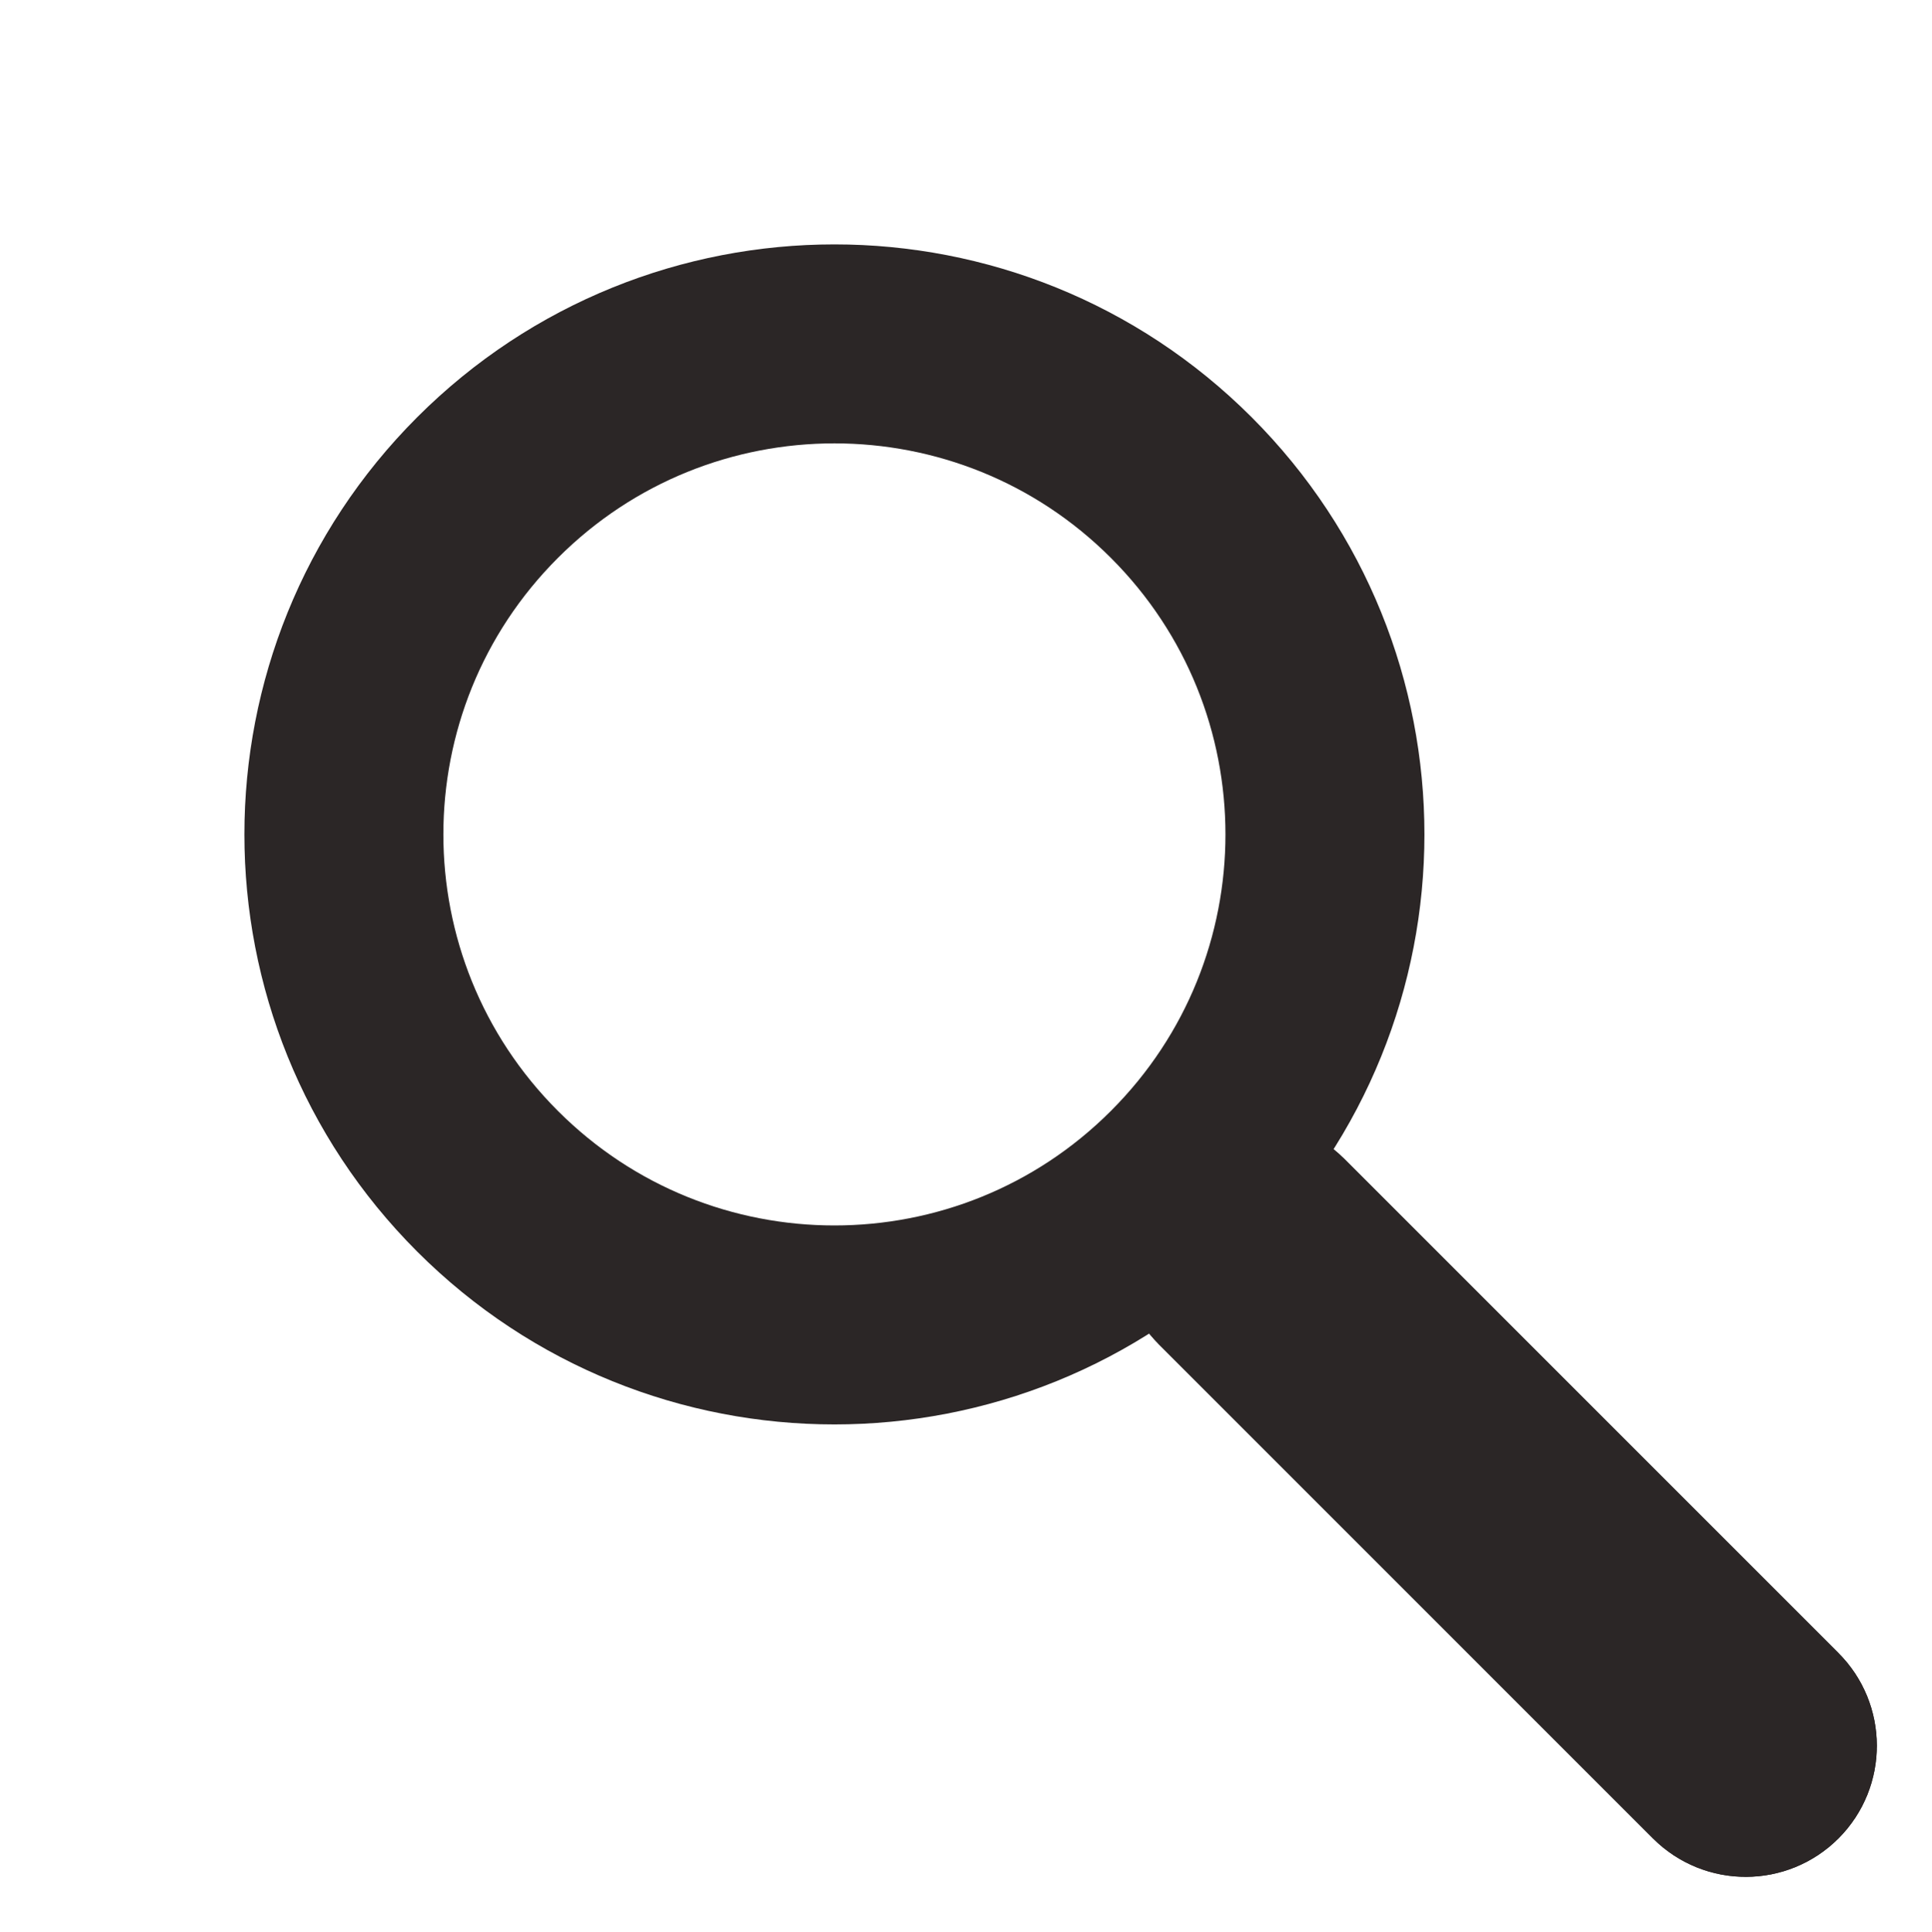
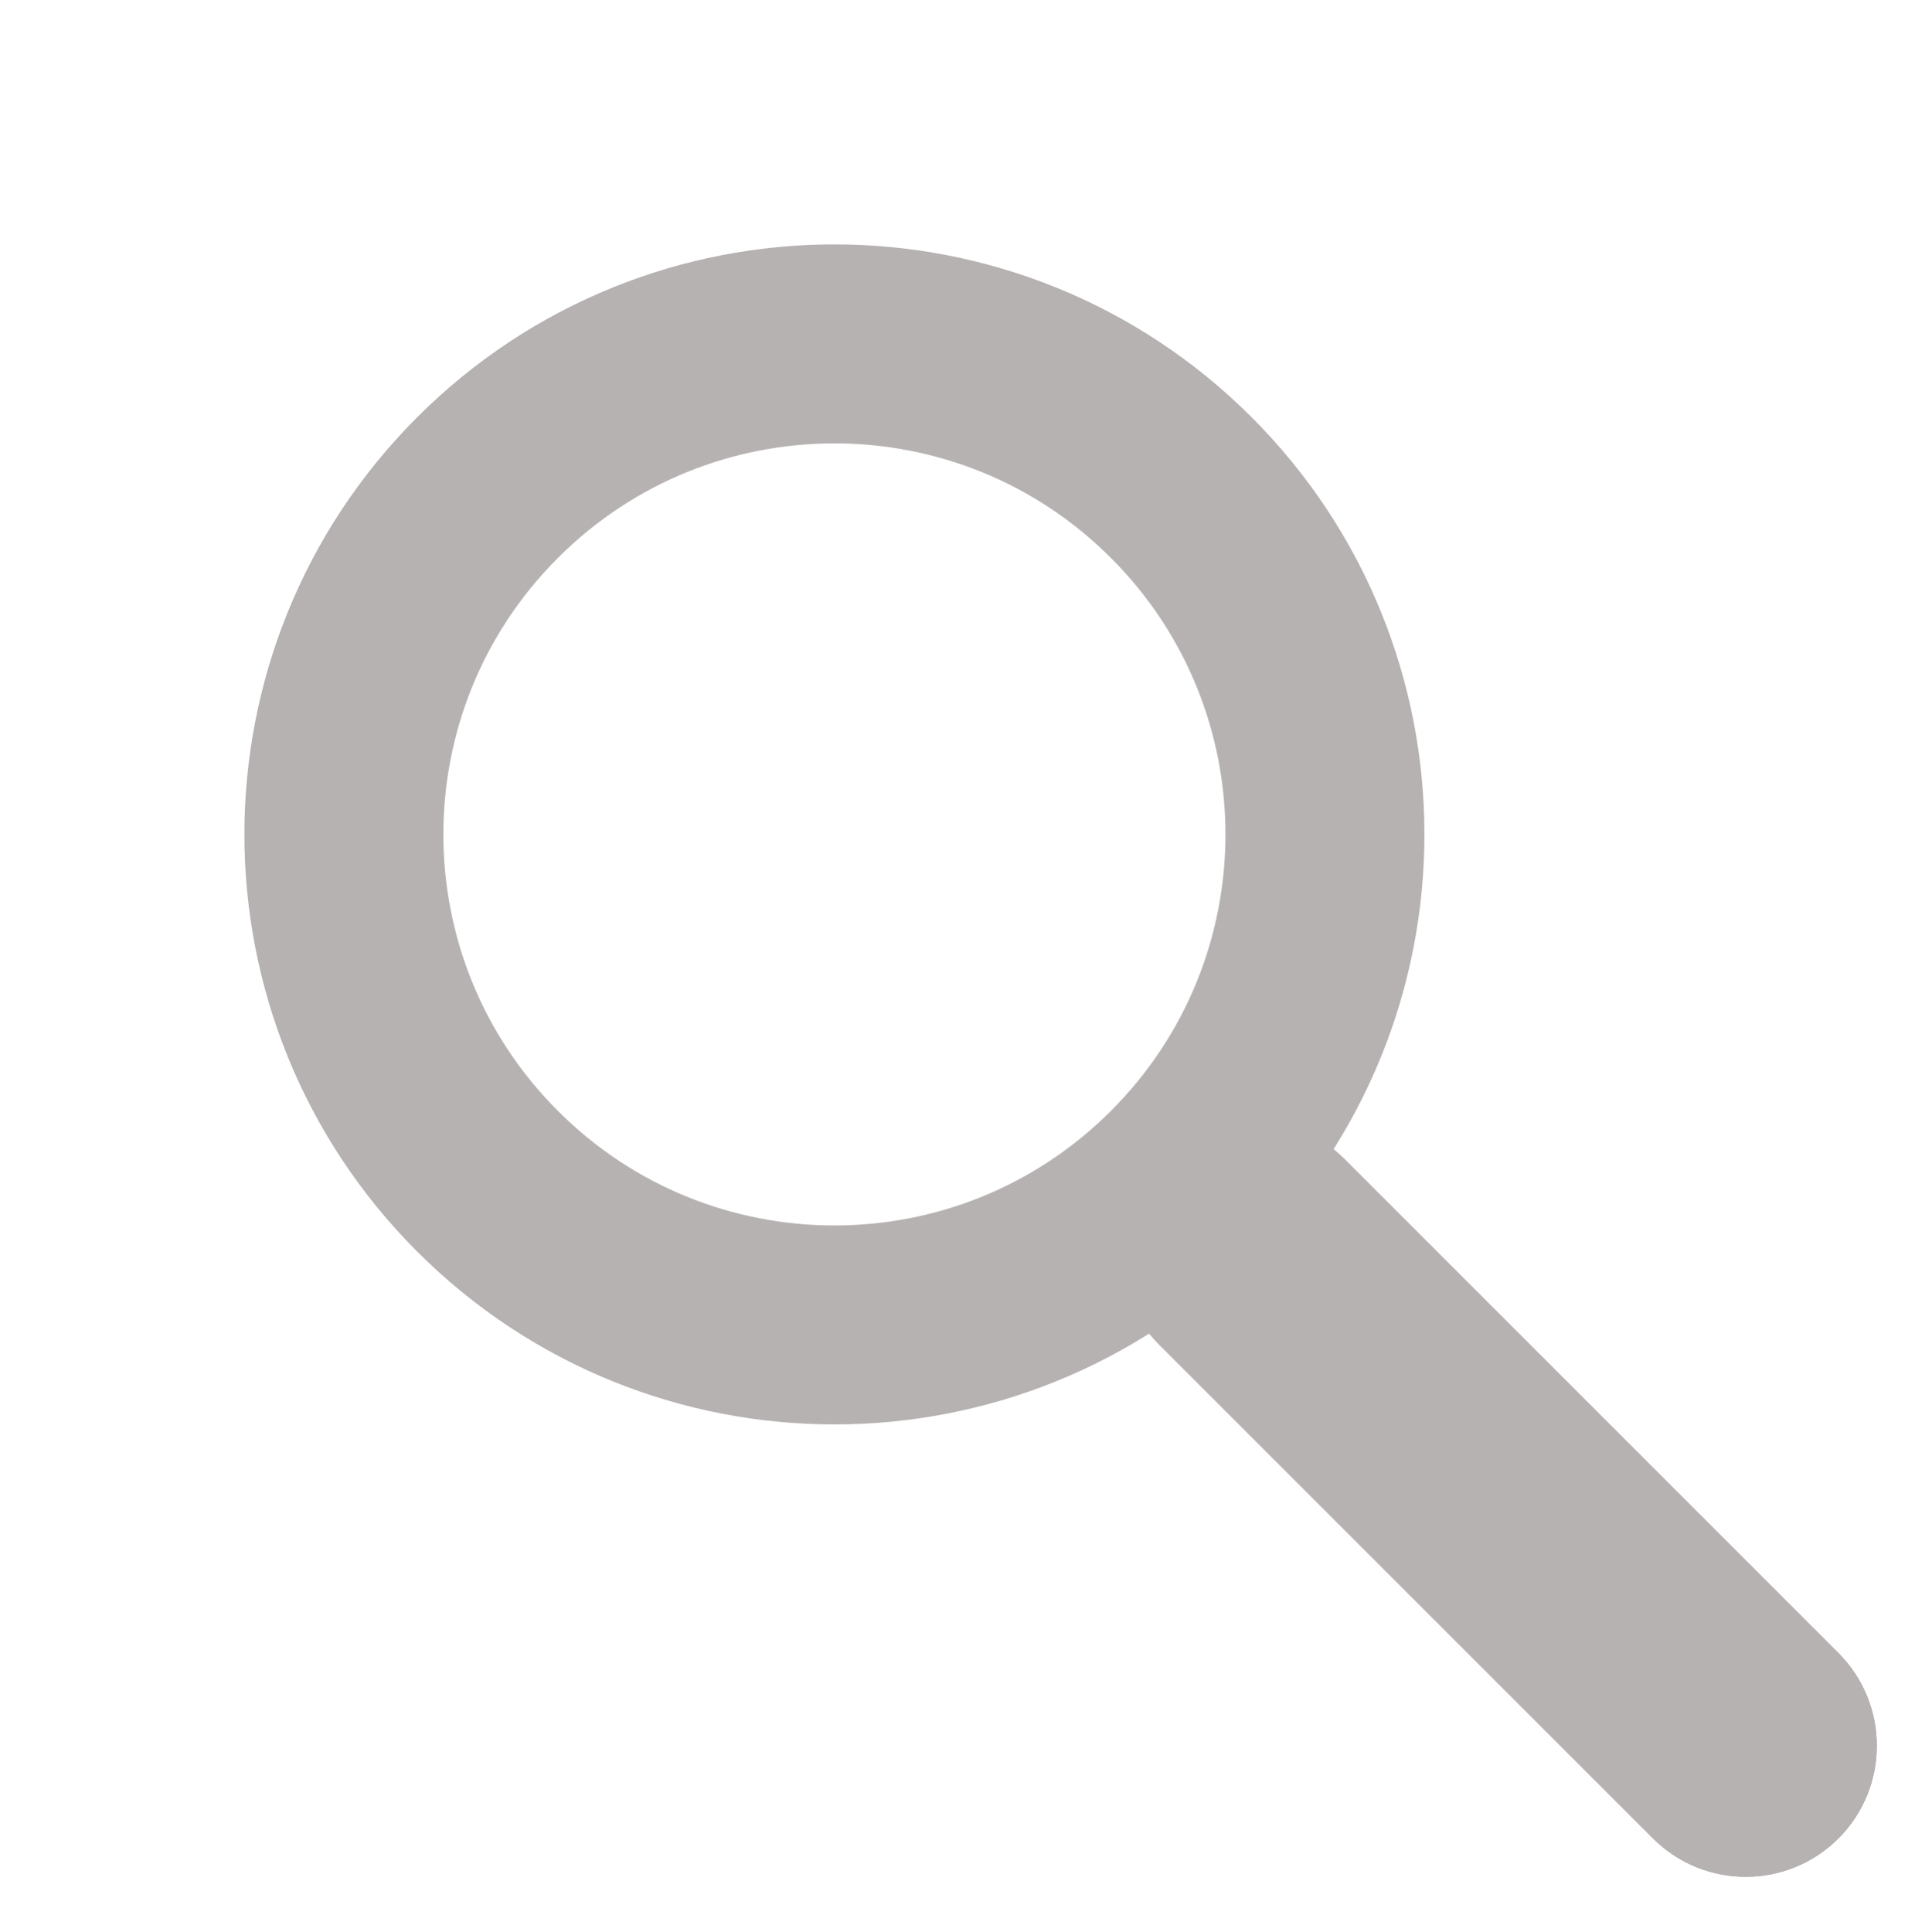
<svg xmlns="http://www.w3.org/2000/svg" viewBox="0 0 38.823 38.823">
  <defs>
    <style>
      .cls-1, .cls-4 {
        fill: none;
      }

      .cls-1, .cls-2 {
-         stroke: #2b2626;
+         stroke: #b7b2b2;
        stroke-width: 4px;
      }

      .cls-2 {
-         fill: #2b2626;
+         fill: #b7b2b2;
      }

      .cls-3 {
        stroke: none;
      }
    </style>
  </defs>
  <g id="Groupe_2" data-name="Groupe 2" transform="translate(-1790.994 -31.791)">
    <g id="Ellipse_1" data-name="Ellipse 1" class="cls-1" transform="translate(1790.994 48.565) rotate(-45)">
      <circle class="cls-3" cx="11.861" cy="11.861" r="11.861" />
      <circle class="cls-4" cx="11.861" cy="11.861" r="9.861" />
    </g>
    <g id="Rectangle_3" data-name="Rectangle 3" class="cls-2" transform="translate(1812.427 56.952) rotate(-45)">
      <rect class="cls-3" width="5.272" height="19.32" rx="2.636" />
      <rect class="cls-4" x="2" y="2" width="1.272" height="15.32" rx="0.636" />
    </g>
  </g>
</svg>
